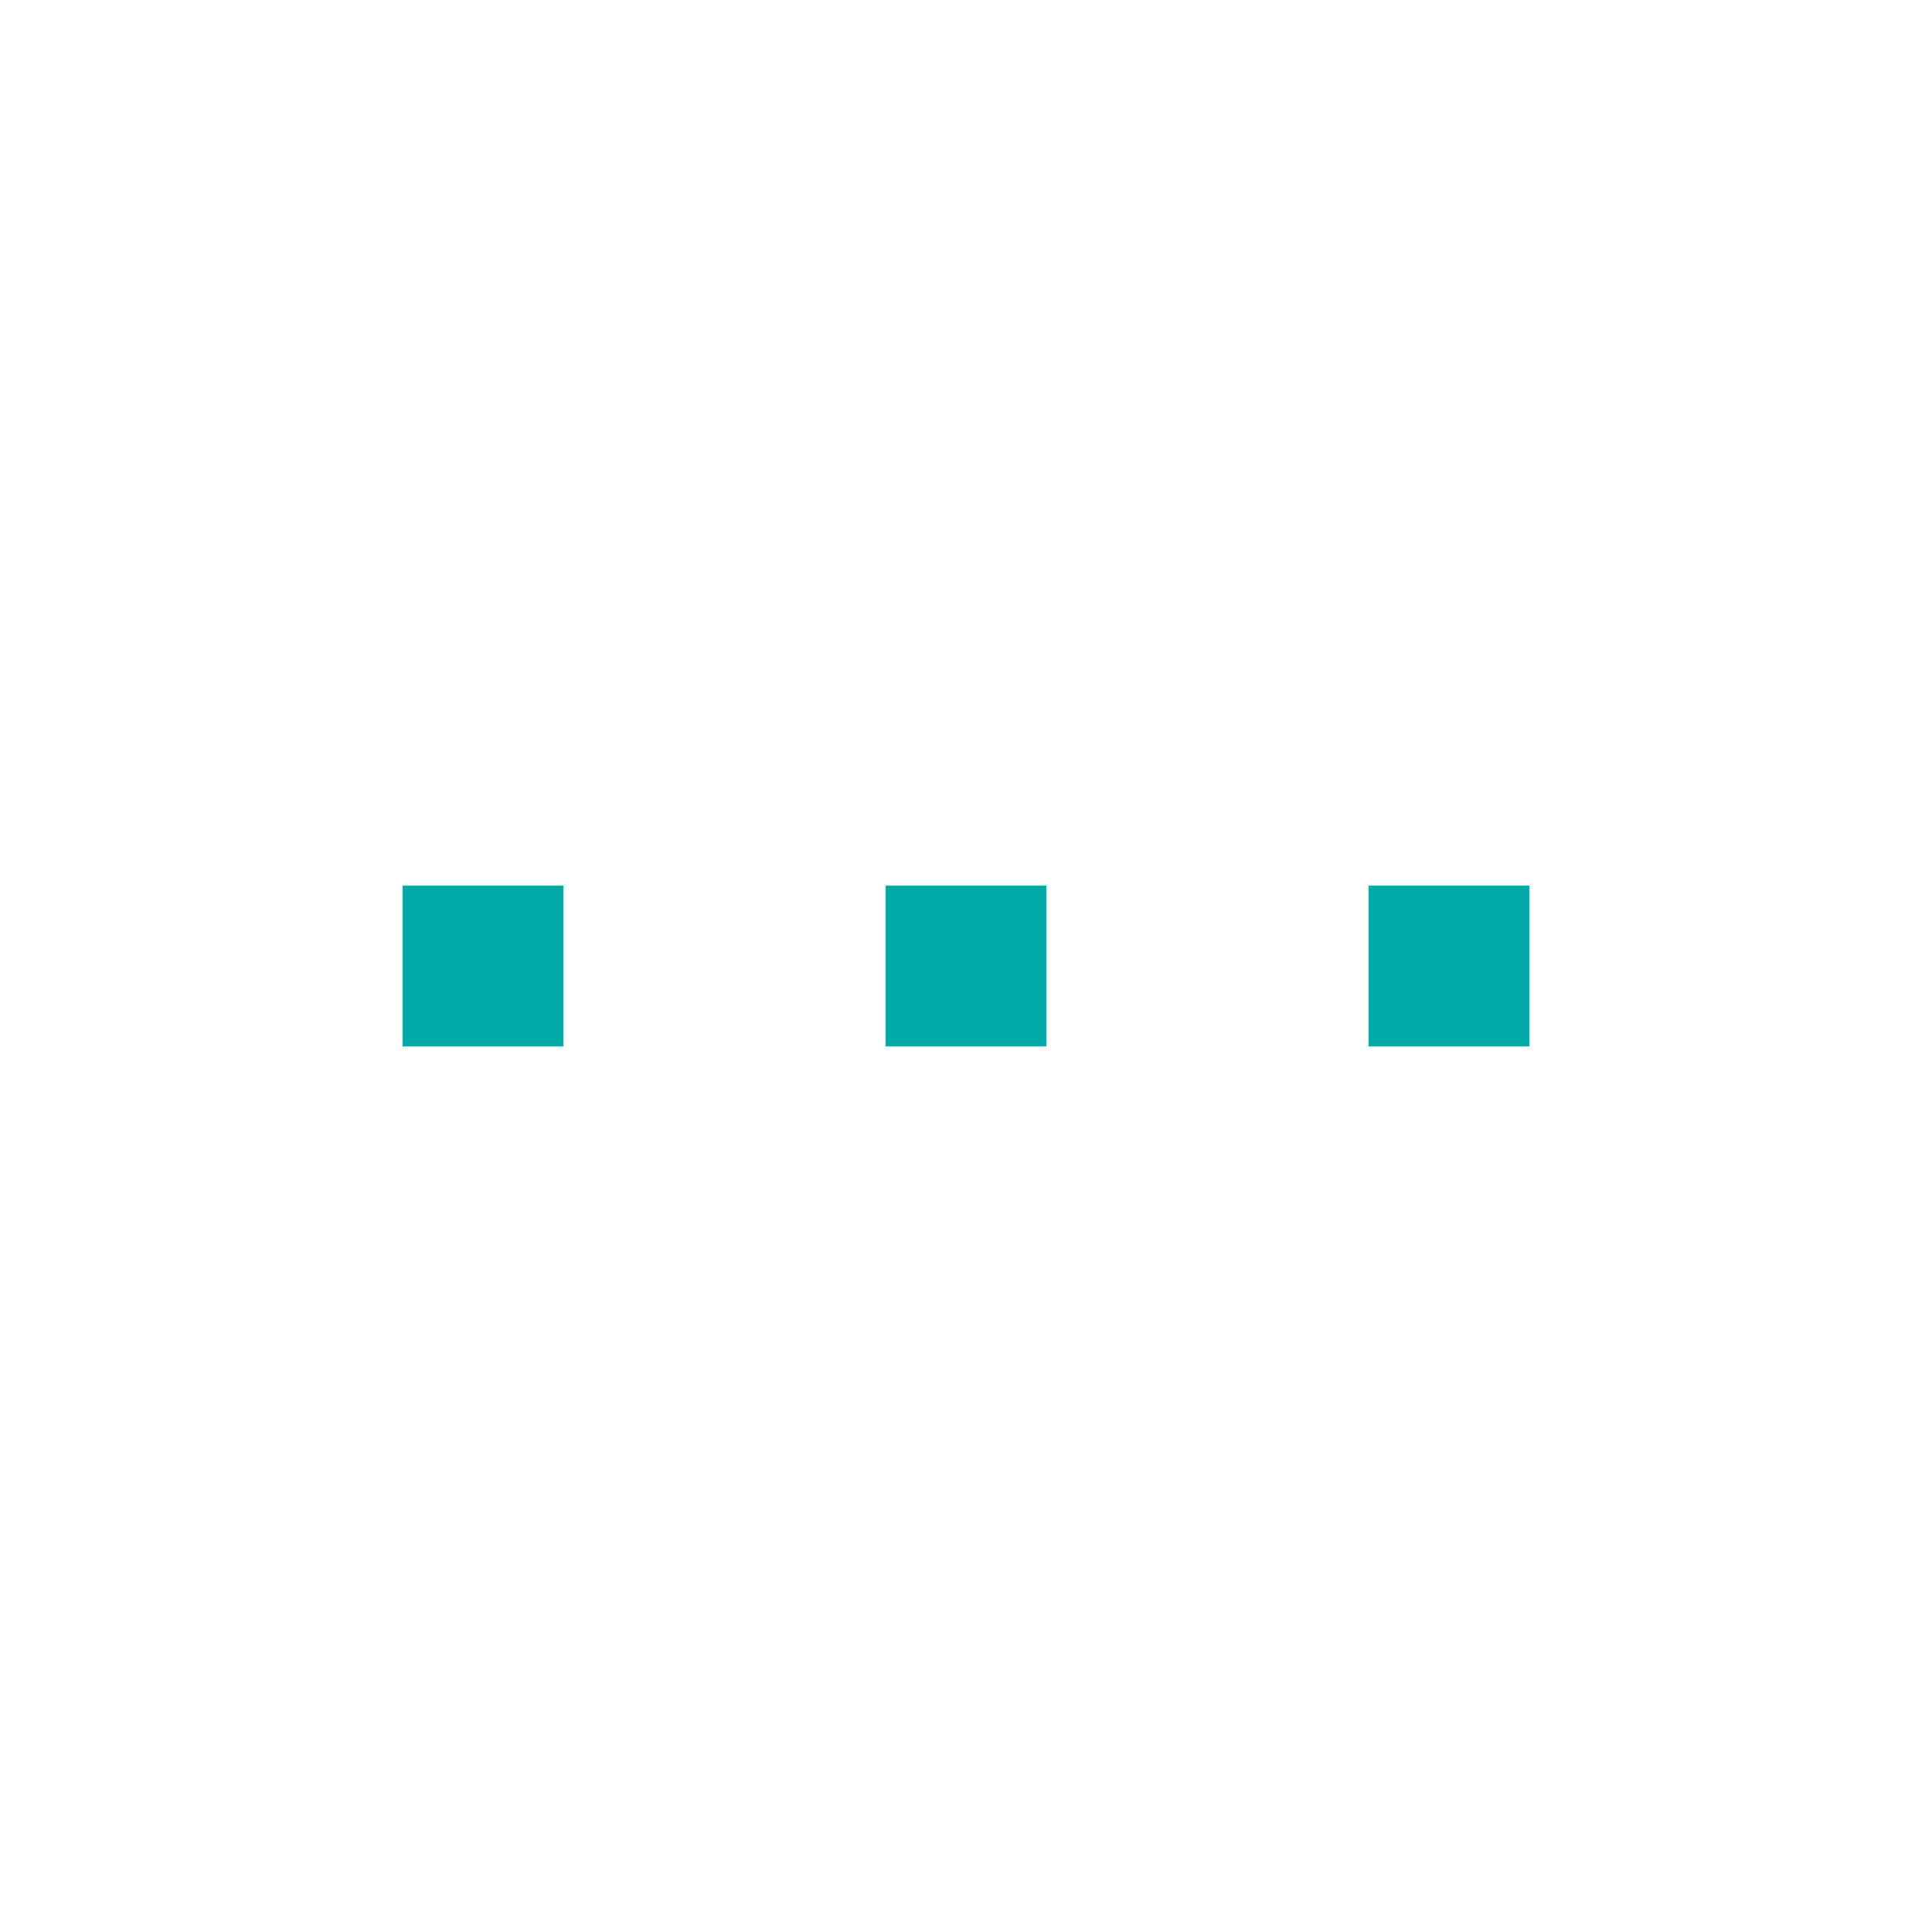
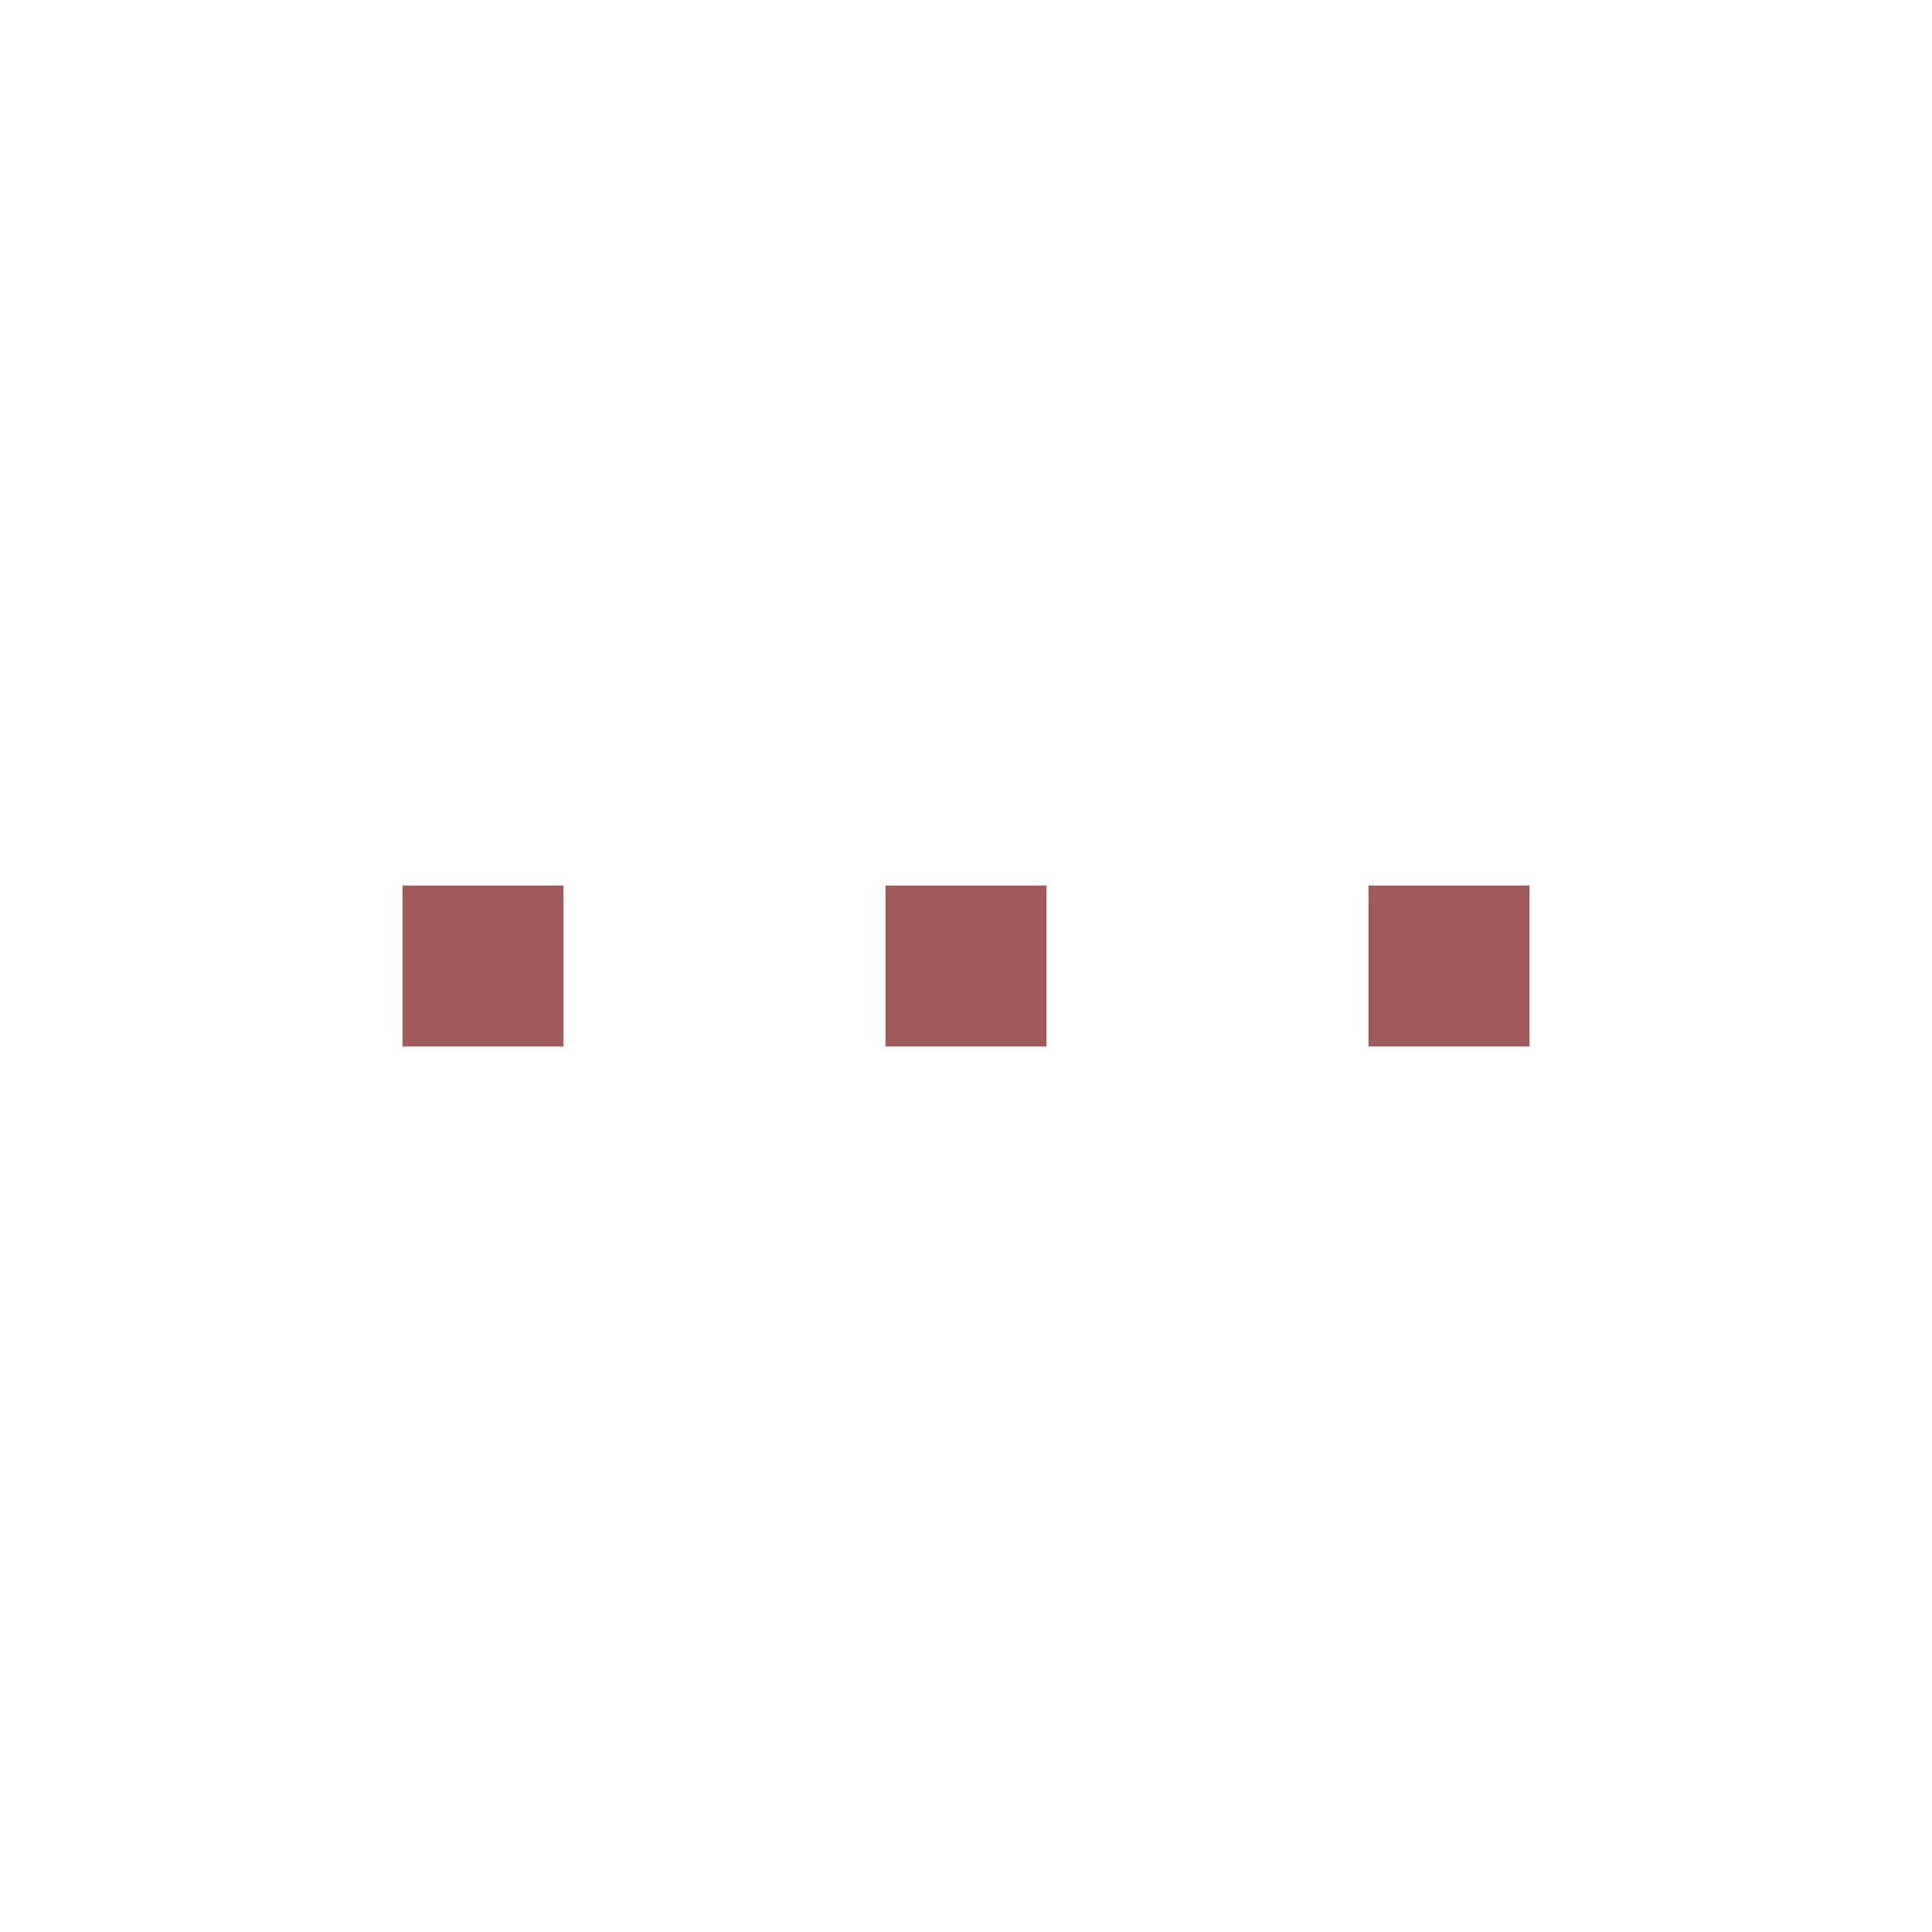
<svg xmlns="http://www.w3.org/2000/svg" xmlns:ns1="http://www.openswatchbook.org/uri/2009/osb" style="display:inline;enable-background:new" version="1.0" id="svg11300" height="24" width="24">
  <defs id="defs3">
    <linearGradient ns1:paint="solid" id="selected_bg_color">
      <stop id="stop4140" offset="0" style="stop-color:#5294e2;stop-opacity:1;" />
    </linearGradient>
  </defs>
  <g transform="translate(0,-276)" id="layer1" style="display:inline">
-     <rect y="287" x="5" height="2" width="2" id="rect4138" style="opacity:1;fill:#00A9A5;fill-opacity:1;stroke:none;stroke-width:1;stroke-linecap:round;stroke-linejoin:miter;stroke-miterlimit:4;stroke-dasharray:none;stroke-dashoffset:0;stroke-opacity:1" />
-     <rect y="287" x="11" height="2" width="2" id="rect4138-6" style="display:inline;opacity:1;fill:#00A9A5;fill-opacity:1;stroke:none;stroke-width:1;stroke-linecap:round;stroke-linejoin:miter;stroke-miterlimit:4;stroke-dasharray:none;stroke-dashoffset:0;stroke-opacity:1;enable-background:new" />
-     <rect y="287" x="17" height="2" width="2" id="rect4138-9" style="display:inline;opacity:1;fill:#00A9A5;fill-opacity:1;stroke:none;stroke-width:1;stroke-linecap:round;stroke-linejoin:miter;stroke-miterlimit:4;stroke-dasharray:none;stroke-dashoffset:0;stroke-opacity:1;enable-background:new" />
+     <rect y="287" x="5" height="2" width="2" id="rect4138" style="opacity:1;fill:#a05a5a;fill-opacity:1;stroke:none;stroke-width:1;stroke-linecap:round;stroke-linejoin:miter;stroke-miterlimit:4;stroke-dasharray:none;stroke-dashoffset:0;stroke-opacity:1" />
+     <rect y="287" x="11" height="2" width="2" id="rect4138-6" style="display:inline;opacity:1;fill:#a05a5a;fill-opacity:1;stroke:none;stroke-width:1;stroke-linecap:round;stroke-linejoin:miter;stroke-miterlimit:4;stroke-dasharray:none;stroke-dashoffset:0;stroke-opacity:1;enable-background:new" />
+     <rect y="287" x="17" height="2" width="2" id="rect4138-9" style="display:inline;opacity:1;fill:#a05a5a;fill-opacity:1;stroke:none;stroke-width:1;stroke-linecap:round;stroke-linejoin:miter;stroke-miterlimit:4;stroke-dasharray:none;stroke-dashoffset:0;stroke-opacity:1;enable-background:new" />
  </g>
</svg>
